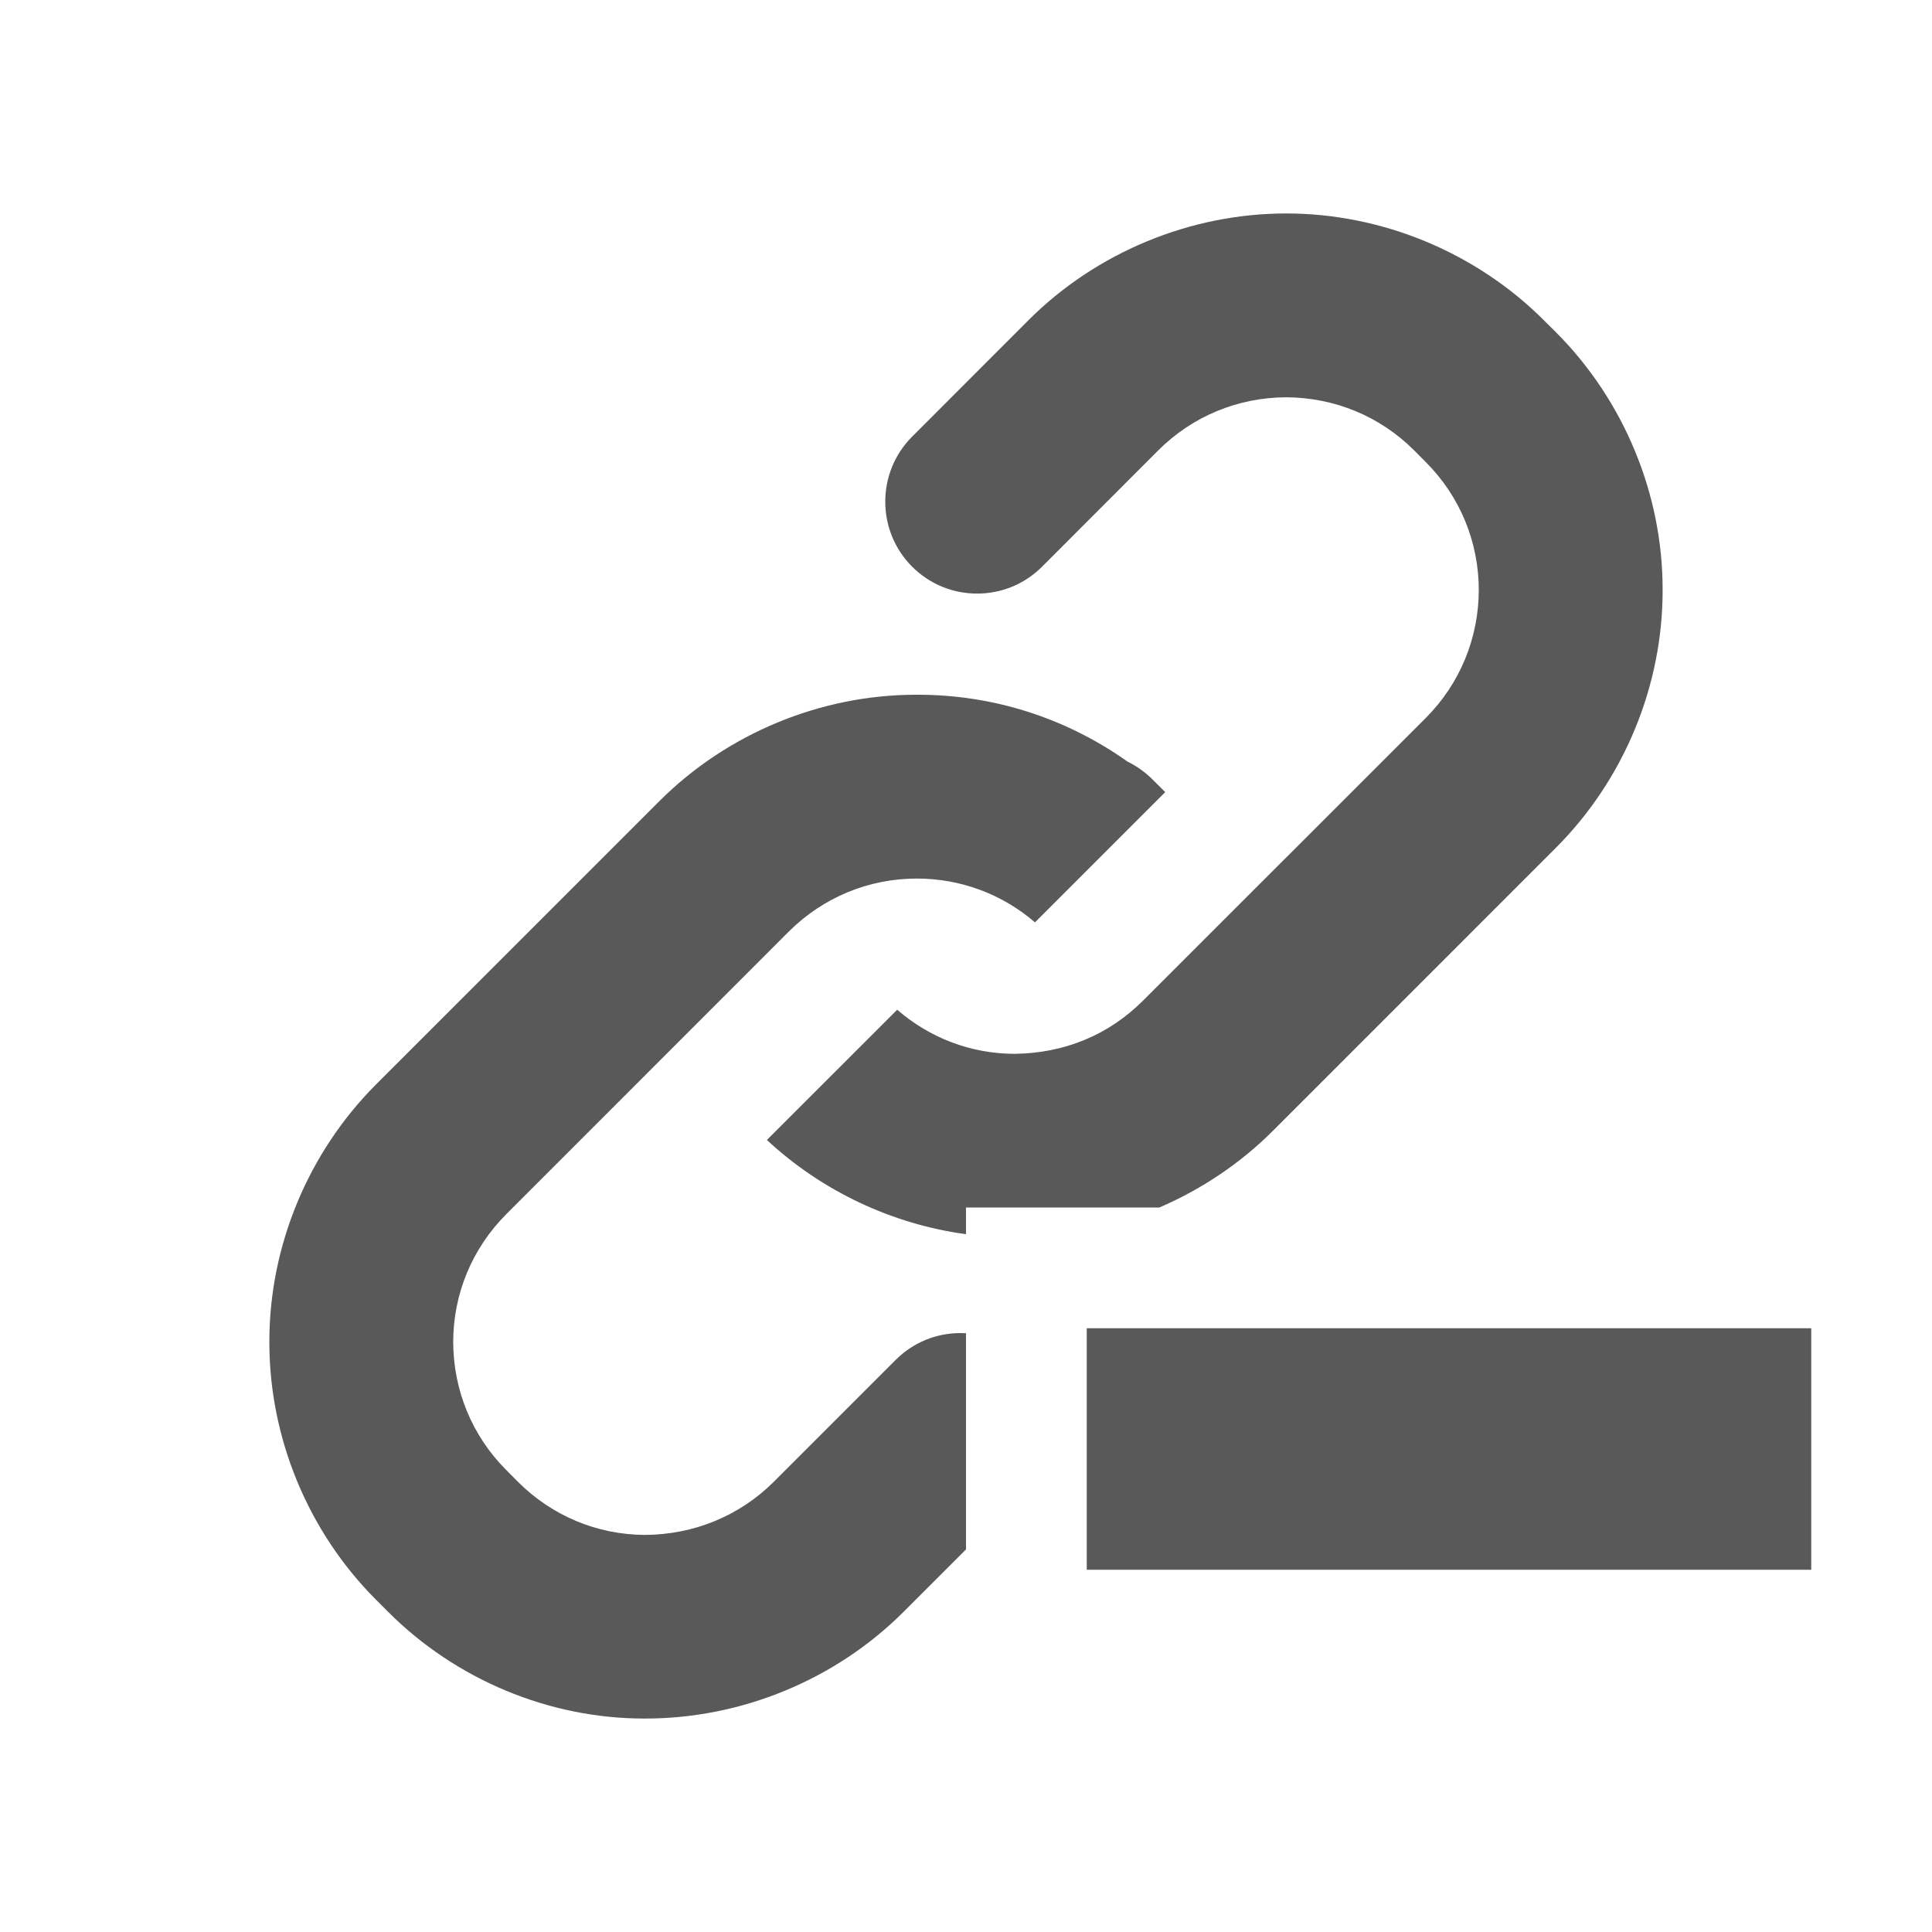
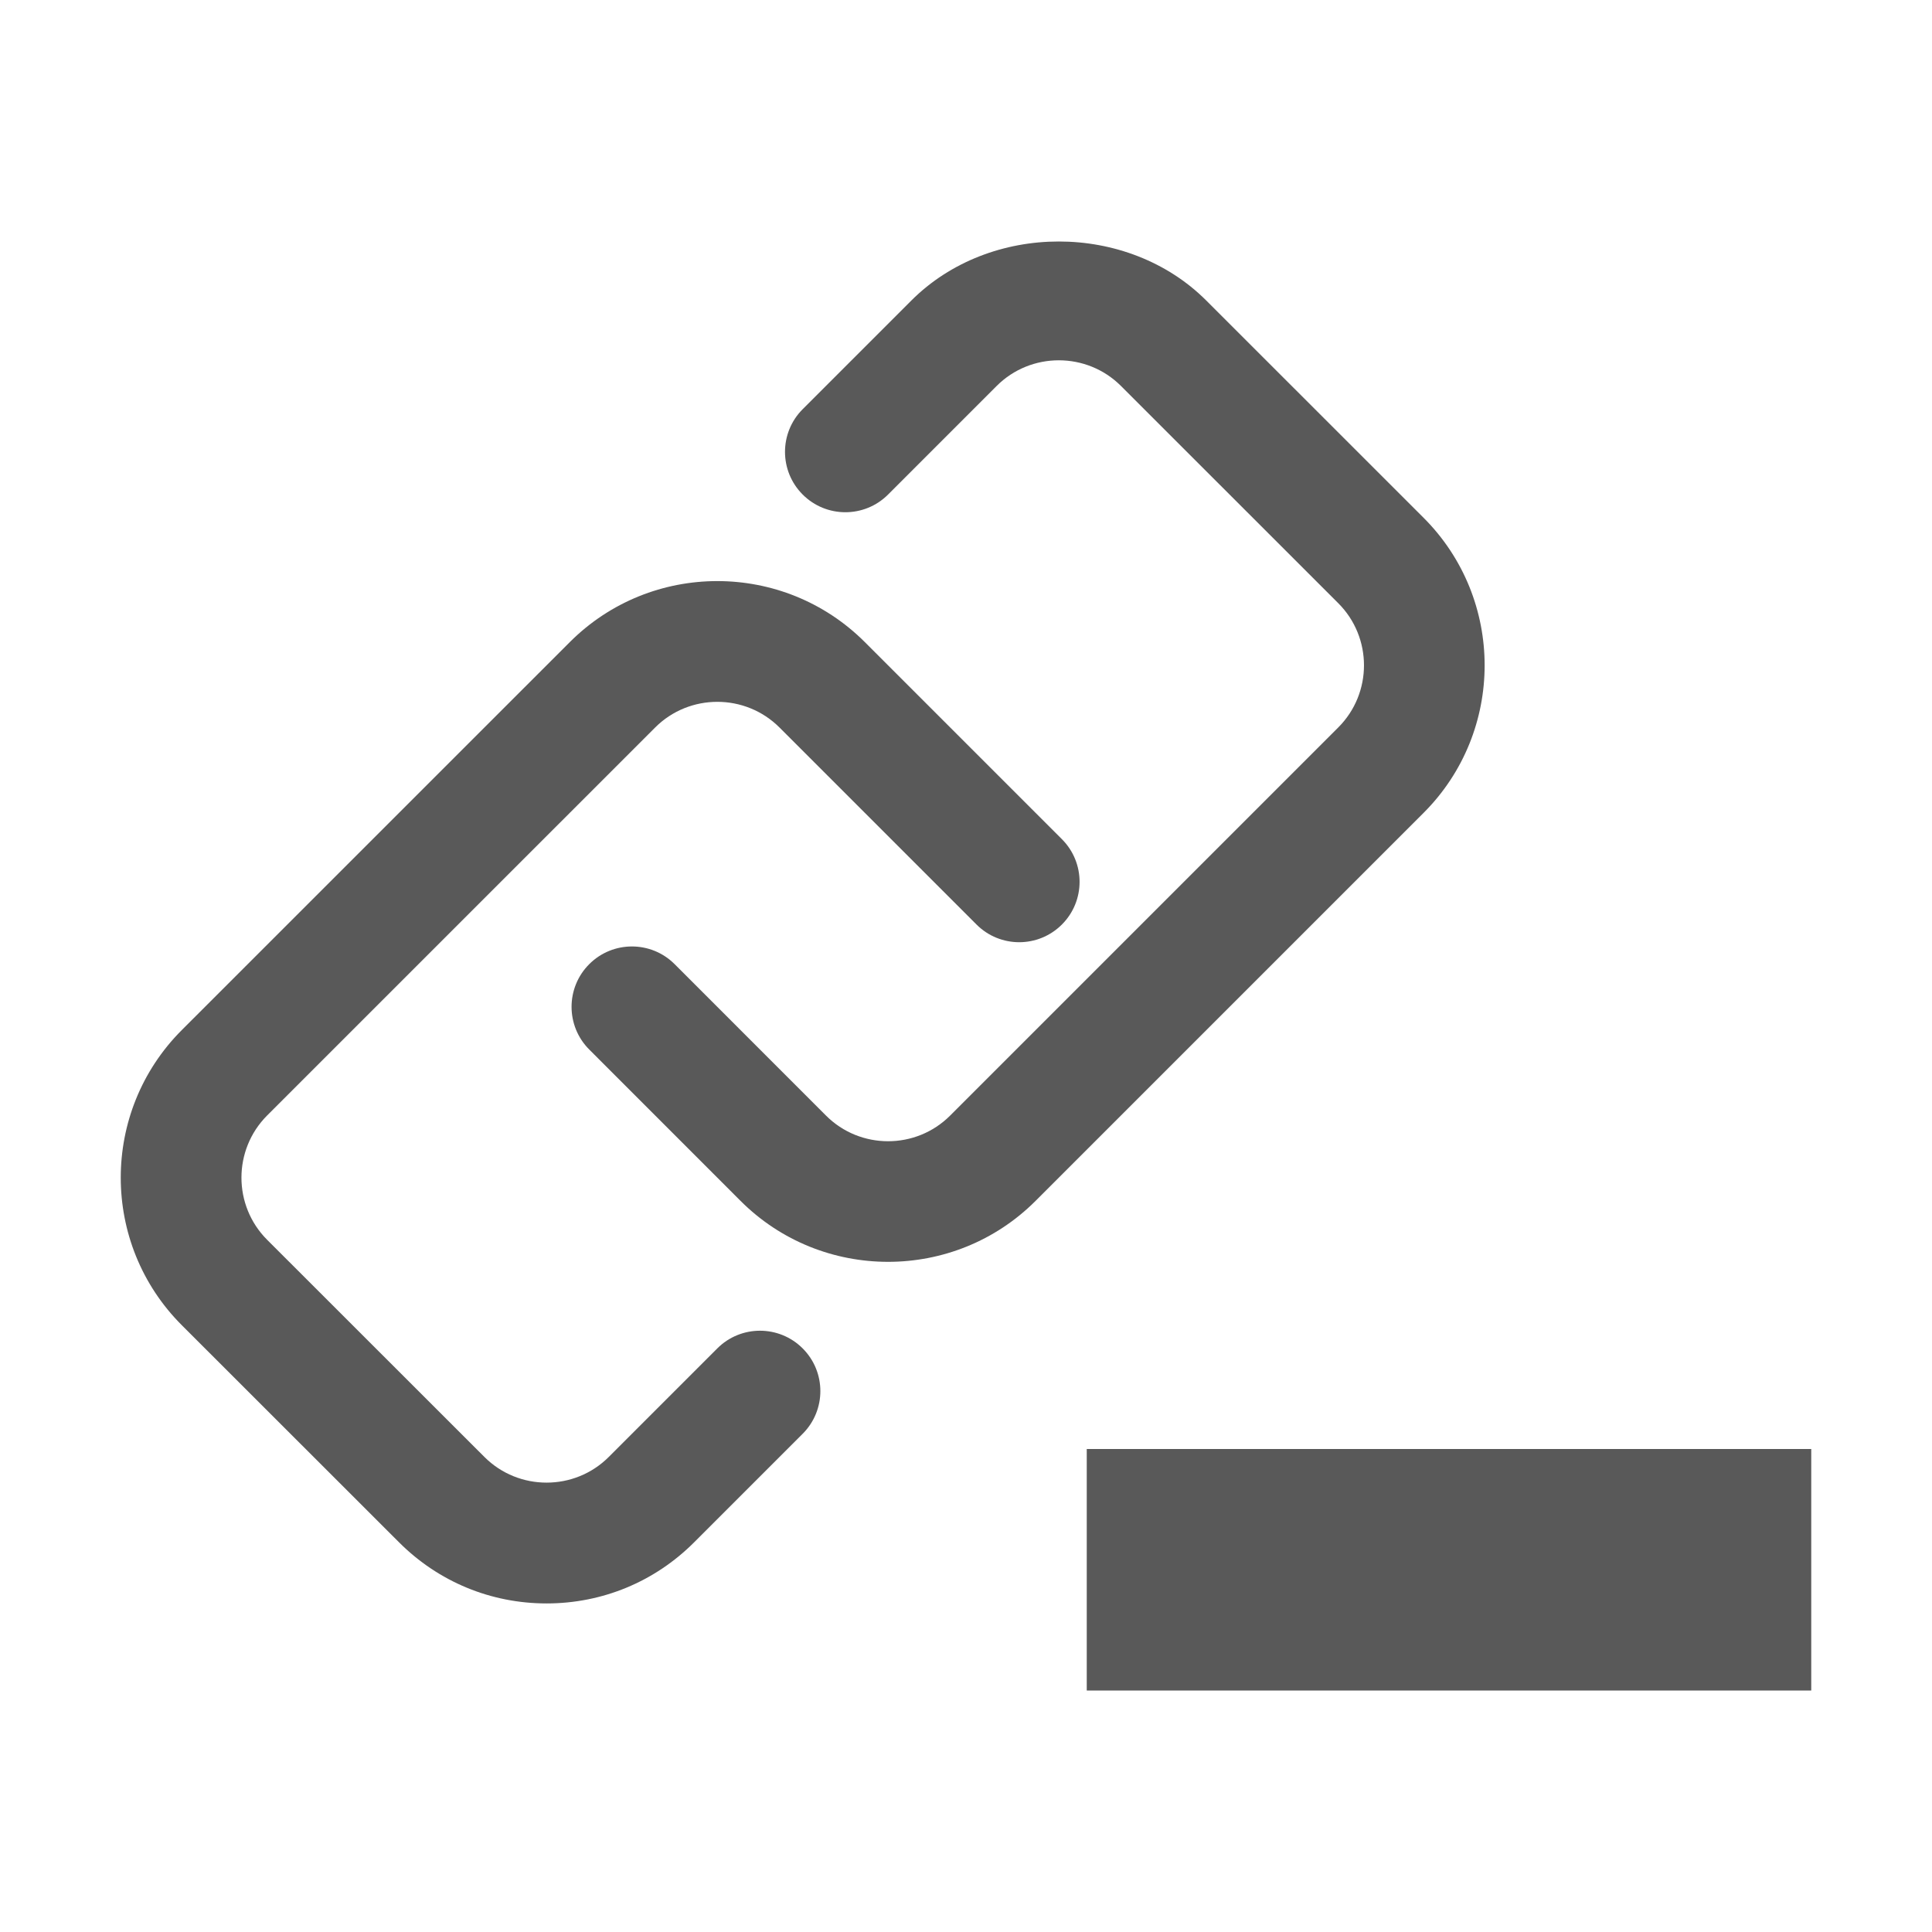
<svg xmlns="http://www.w3.org/2000/svg" width="512" height="512" viewBox="0 0 512 512">
-   <path stroke="#449FDB" d="M0 0" />
-   <path d="M241.718 150.17c4.6 4.598 10.72 7.135 17.225 7.135s12.622-2.536 17.23-7.142l30.822-30.856c9.013-8.984 21.02-13.96 33.824-14.024 12.877.063 24.884 5.04 33.885 14.012l3.22 3.243c8.976 9.016 13.94 21.014 13.972 33.773-.03 12.825-5.003 24.854-14.002 33.91l-75.01 74.983c-9.078 9.076-20.856 13.942-34.06 14.07h-.12c-11.415-.058-22.274-4.182-30.94-11.682l-34.526 34.515c14.58 13.57 33.202 22.316 52.76 24.97V320h51.236c11.167-4.8 21.434-11.665 30.082-20.312l75.016-75.02c18.02-18.023 28.33-42.925 28.28-68.323.048-25.38-10.26-50.266-28.283-68.312l-3.16-3.137c-18.014-18.01-42.905-28.327-68.312-28.327-25.427 0-50.327 10.315-68.315 28.303l-30.828 30.85c-9.478 9.494-9.478 24.947 0 34.445zM256 353.32c-.48-.027-.963-.046-1.45-.046-6.505 0-12.617 2.534-17.21 7.136l-32.336 32.336c-9.044 8.986-21.148 13.96-34.1 14.02-12.685-.062-24.583-5.038-33.584-14.01l-3.22-3.246c-8.99-9.02-13.966-21.07-13.997-33.917.03-12.725 5.004-24.7 14-33.756l75.01-75.038c9.108-9.02 21.123-13.973 33.86-13.973 11.59 0 22.582 4.1 31.307 11.61l34.52-34.52-3.312-3.3c-1.845-1.845-3.95-3.382-6.268-4.582l-.474-.245-.437-.304c-16.243-11.365-35.293-17.373-55.094-17.373h-.438c-25.34 0-50.16 10.297-68.092 28.252l-75.02 75.016c-17.998 18.004-28.308 42.855-28.283 68.186-.05 25.456 10.26 50.377 28.282 68.396l3.213 3.215c17.936 17.957 42.643 28.254 67.79 28.254h.373c25.507 0 50.433-10.3 68.39-28.254L256 410.61v-57.29zm32-1.32h192v64H288z" fill="#595959" />
+   <path d="M235.345 334.4c-14.156 0-28.313-5.374-39.094-16.155l-40.094-40.11c-6.25-6.25-6.25-16.376 0-22.626s16.375-6.25 22.625 0l40.097 40.11c9.063 9.094 23.875 9.094 32.938 0l102.832-102.832c9.094-9.078 9.094-23.86 0-32.938l-57.585-57.57c-9.063-9.062-23.875-9.062-32.938 0l-28.78 28.782c-6.25 6.25-16.375 6.25-22.625 0s-6.25-16.375 0-22.625l28.78-28.78c20.874-20.876 57.312-20.876 78.187 0l57.585 57.568c21.563 21.563 21.563 56.625 0 78.188L274.44 318.245c-10.78 10.78-24.938 16.156-39.094 16.156zM144.85 424.926c-14.78 0-28.655-5.75-39.093-16.188l-57.585-57.553c-21.563-21.563-21.563-56.625 0-78.203l102.832-102.816c21.563-21.563 56.625-21.563 78.188 0l52.22 52.22c6.25 6.25 6.25 16.374 0 22.624s-16.376 6.25-22.626 0l-52.22-52.22c-9.062-9.062-23.874-9.062-32.937 0L70.796 295.608c-9.063 9.078-9.094 23.86 0 32.953l57.585 57.553c9.063 9.063 23.875 9.063 32.938 0l28.773-28.773c6.25-6.25 16.375-6.25 22.625 0s6.25 16.375 0 22.625l-28.773 28.773c-10.438 10.438-24.313 16.188-39.094 16.188zM288 384h192v64H288v-64z" fill="#595959" />
</svg>
